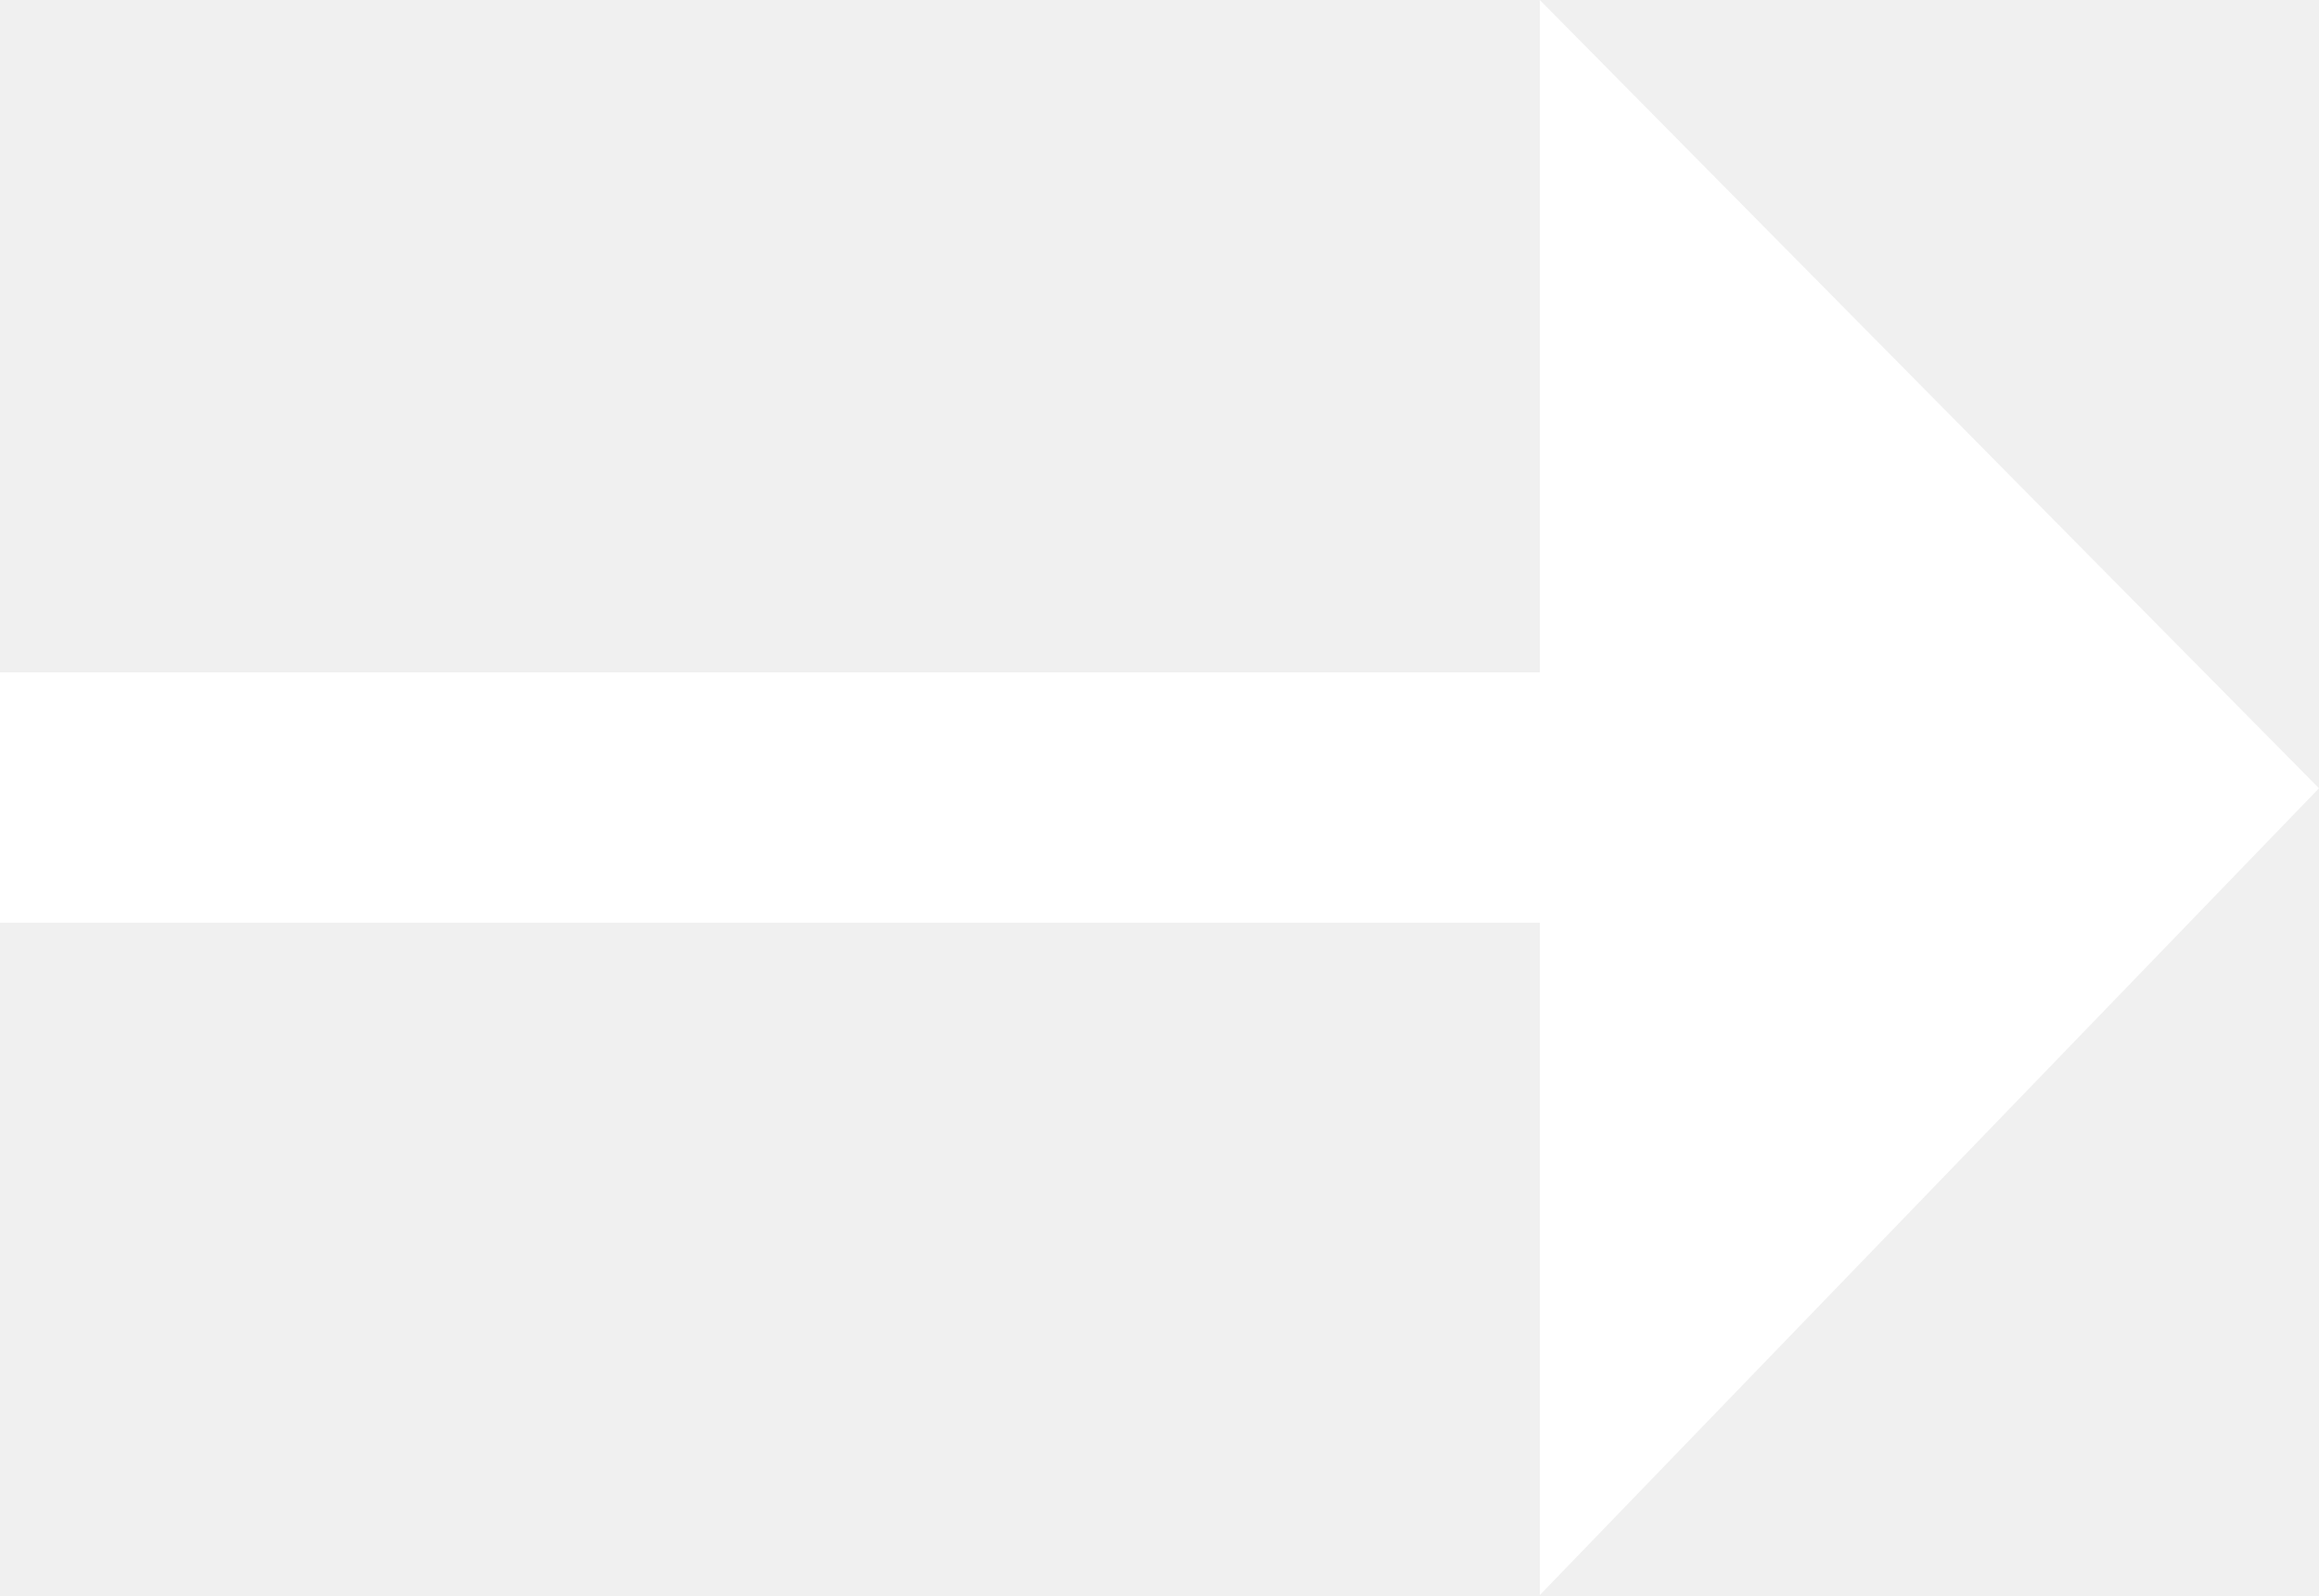
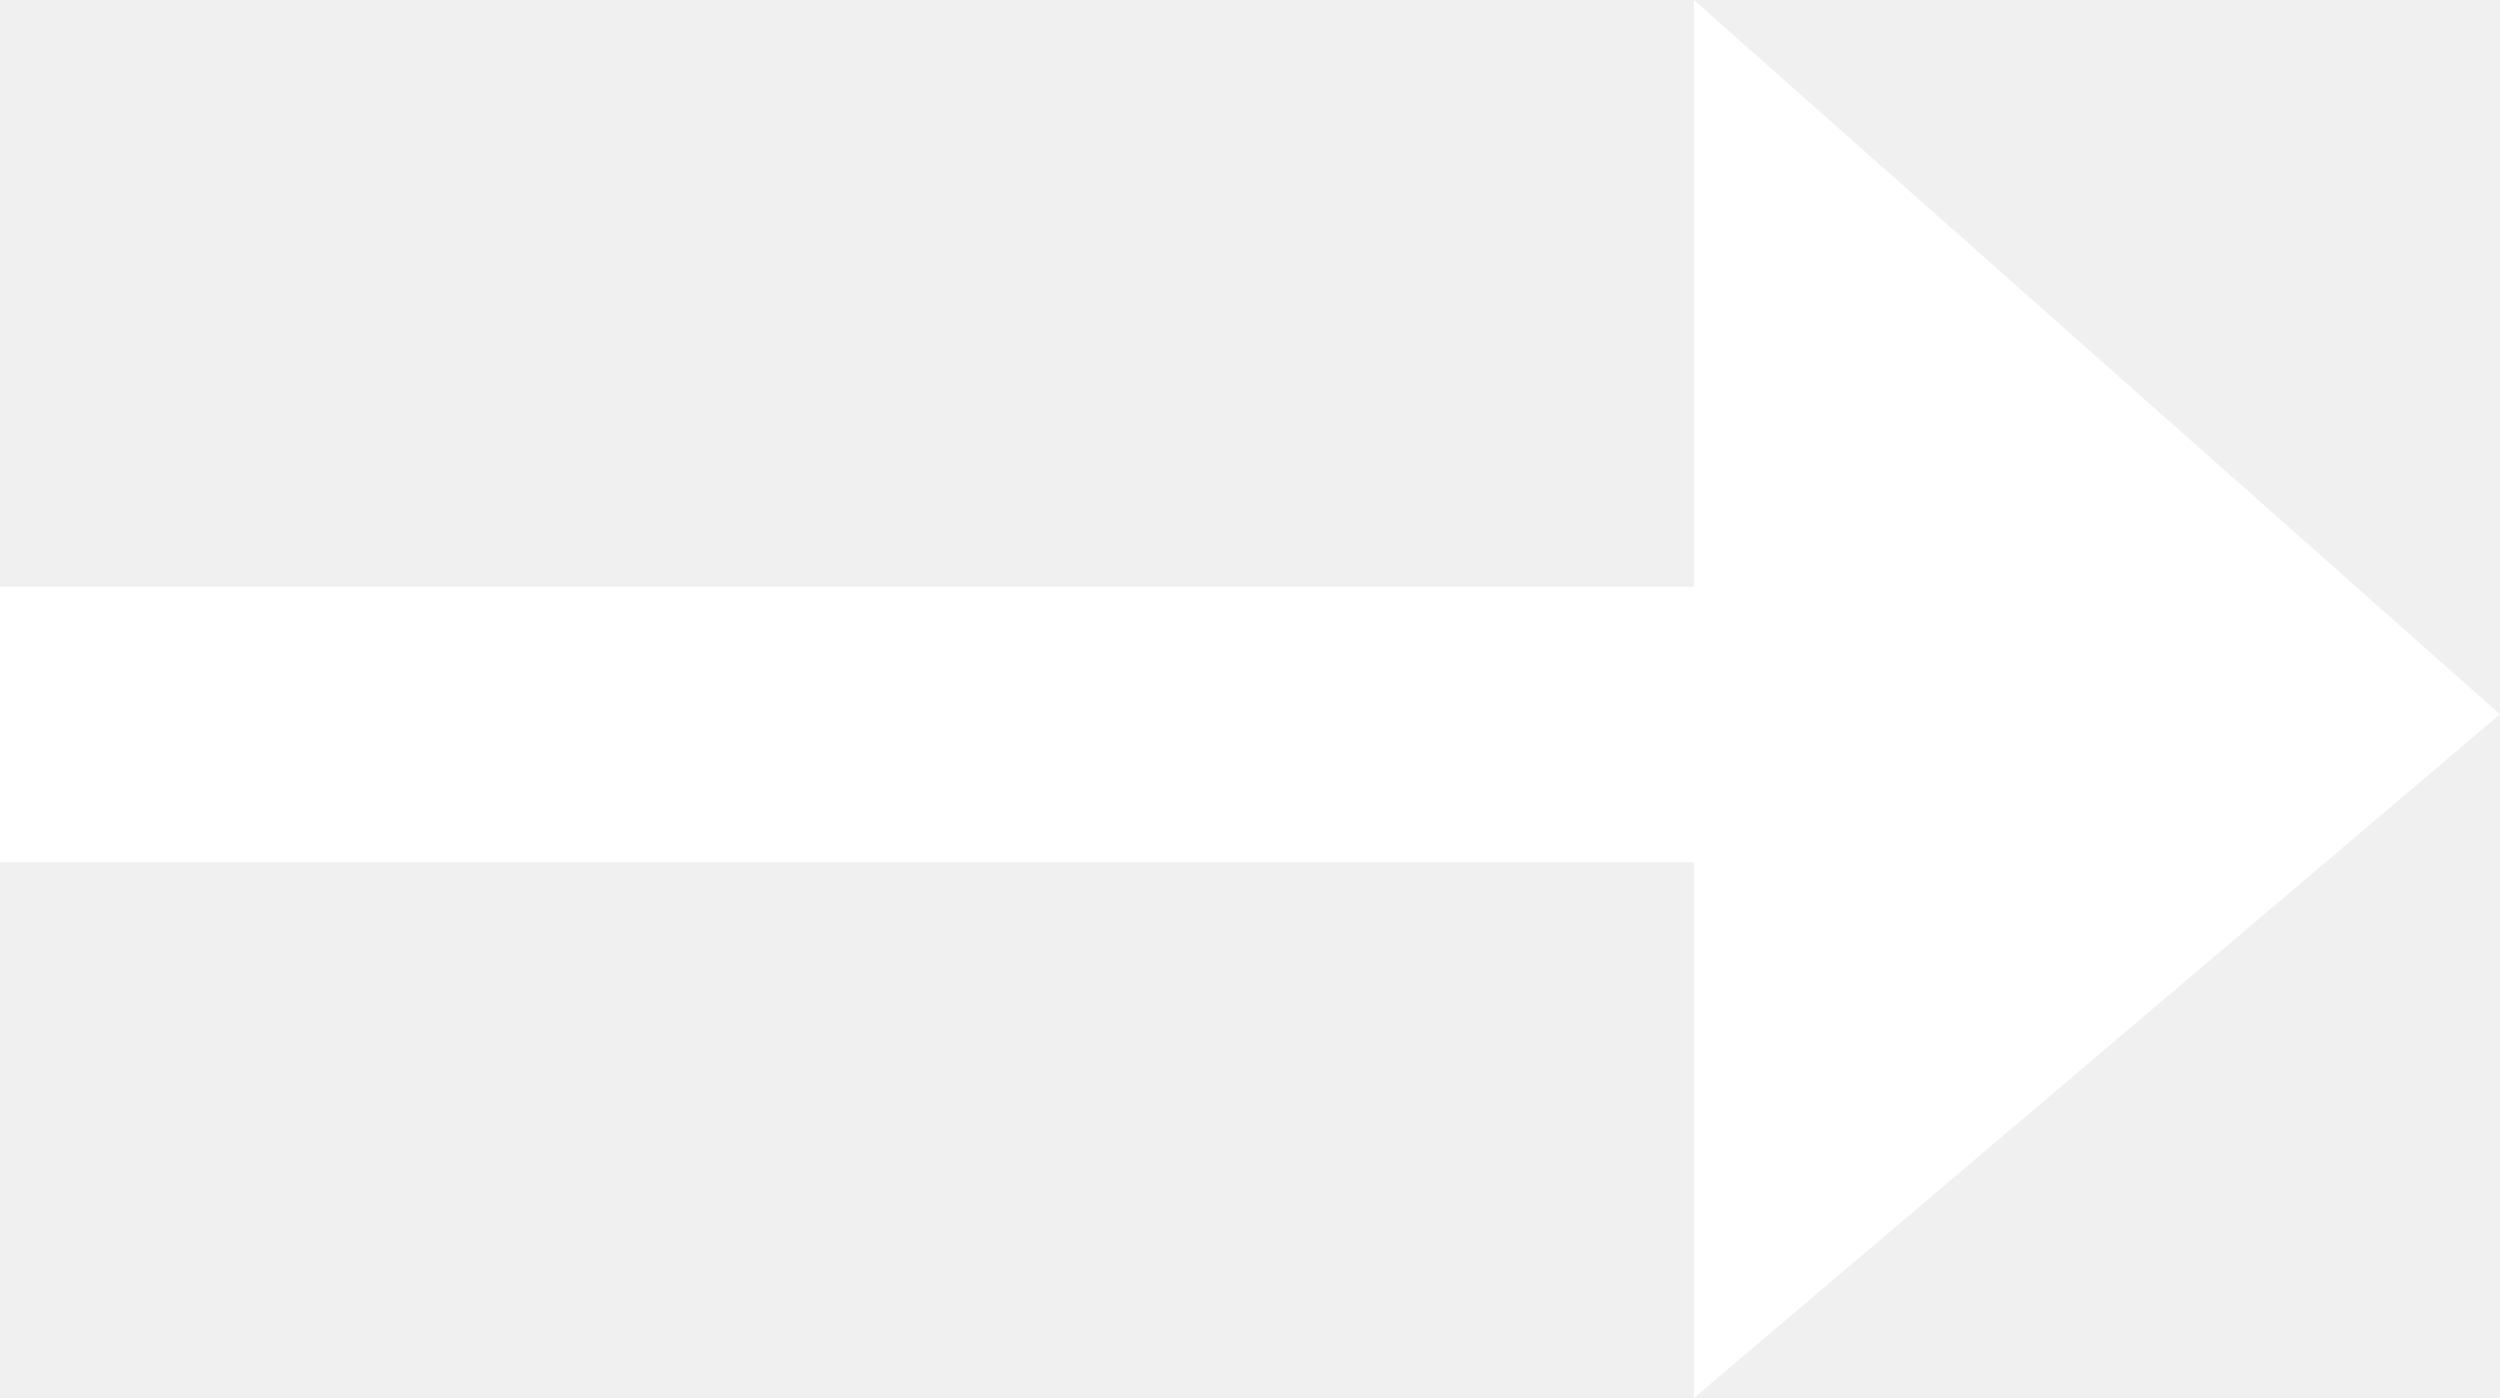
- <svg xmlns="http://www.w3.org/2000/svg" version="1.1" id="Layer_1" x="0px" y="0px" viewBox="0 0 50 34.4" style="enable-background:new 0 0 50 34.4;" xml:space="preserve">
+ <svg xmlns="http://www.w3.org/2000/svg" version="1.1" id="Layer_1" x="0px" y="0px" viewBox="0 0 49 27.4" style="enable-background:new 0 0 49 27.4;" xml:space="preserve">
  <style type="text/css">
	.st0{fill:#FFFFFF;}
</style>
  <g>
-     <path class="st0" d="M33.2,0L50,17L33.2,34.4V19.9H0v-5.4h33.2V0z" />
+     <path class="st0" d="M33.2,0L49,14L33.2,27.4V16.9H0v-5.4h33.2V0z" />
  </g>
</svg>
